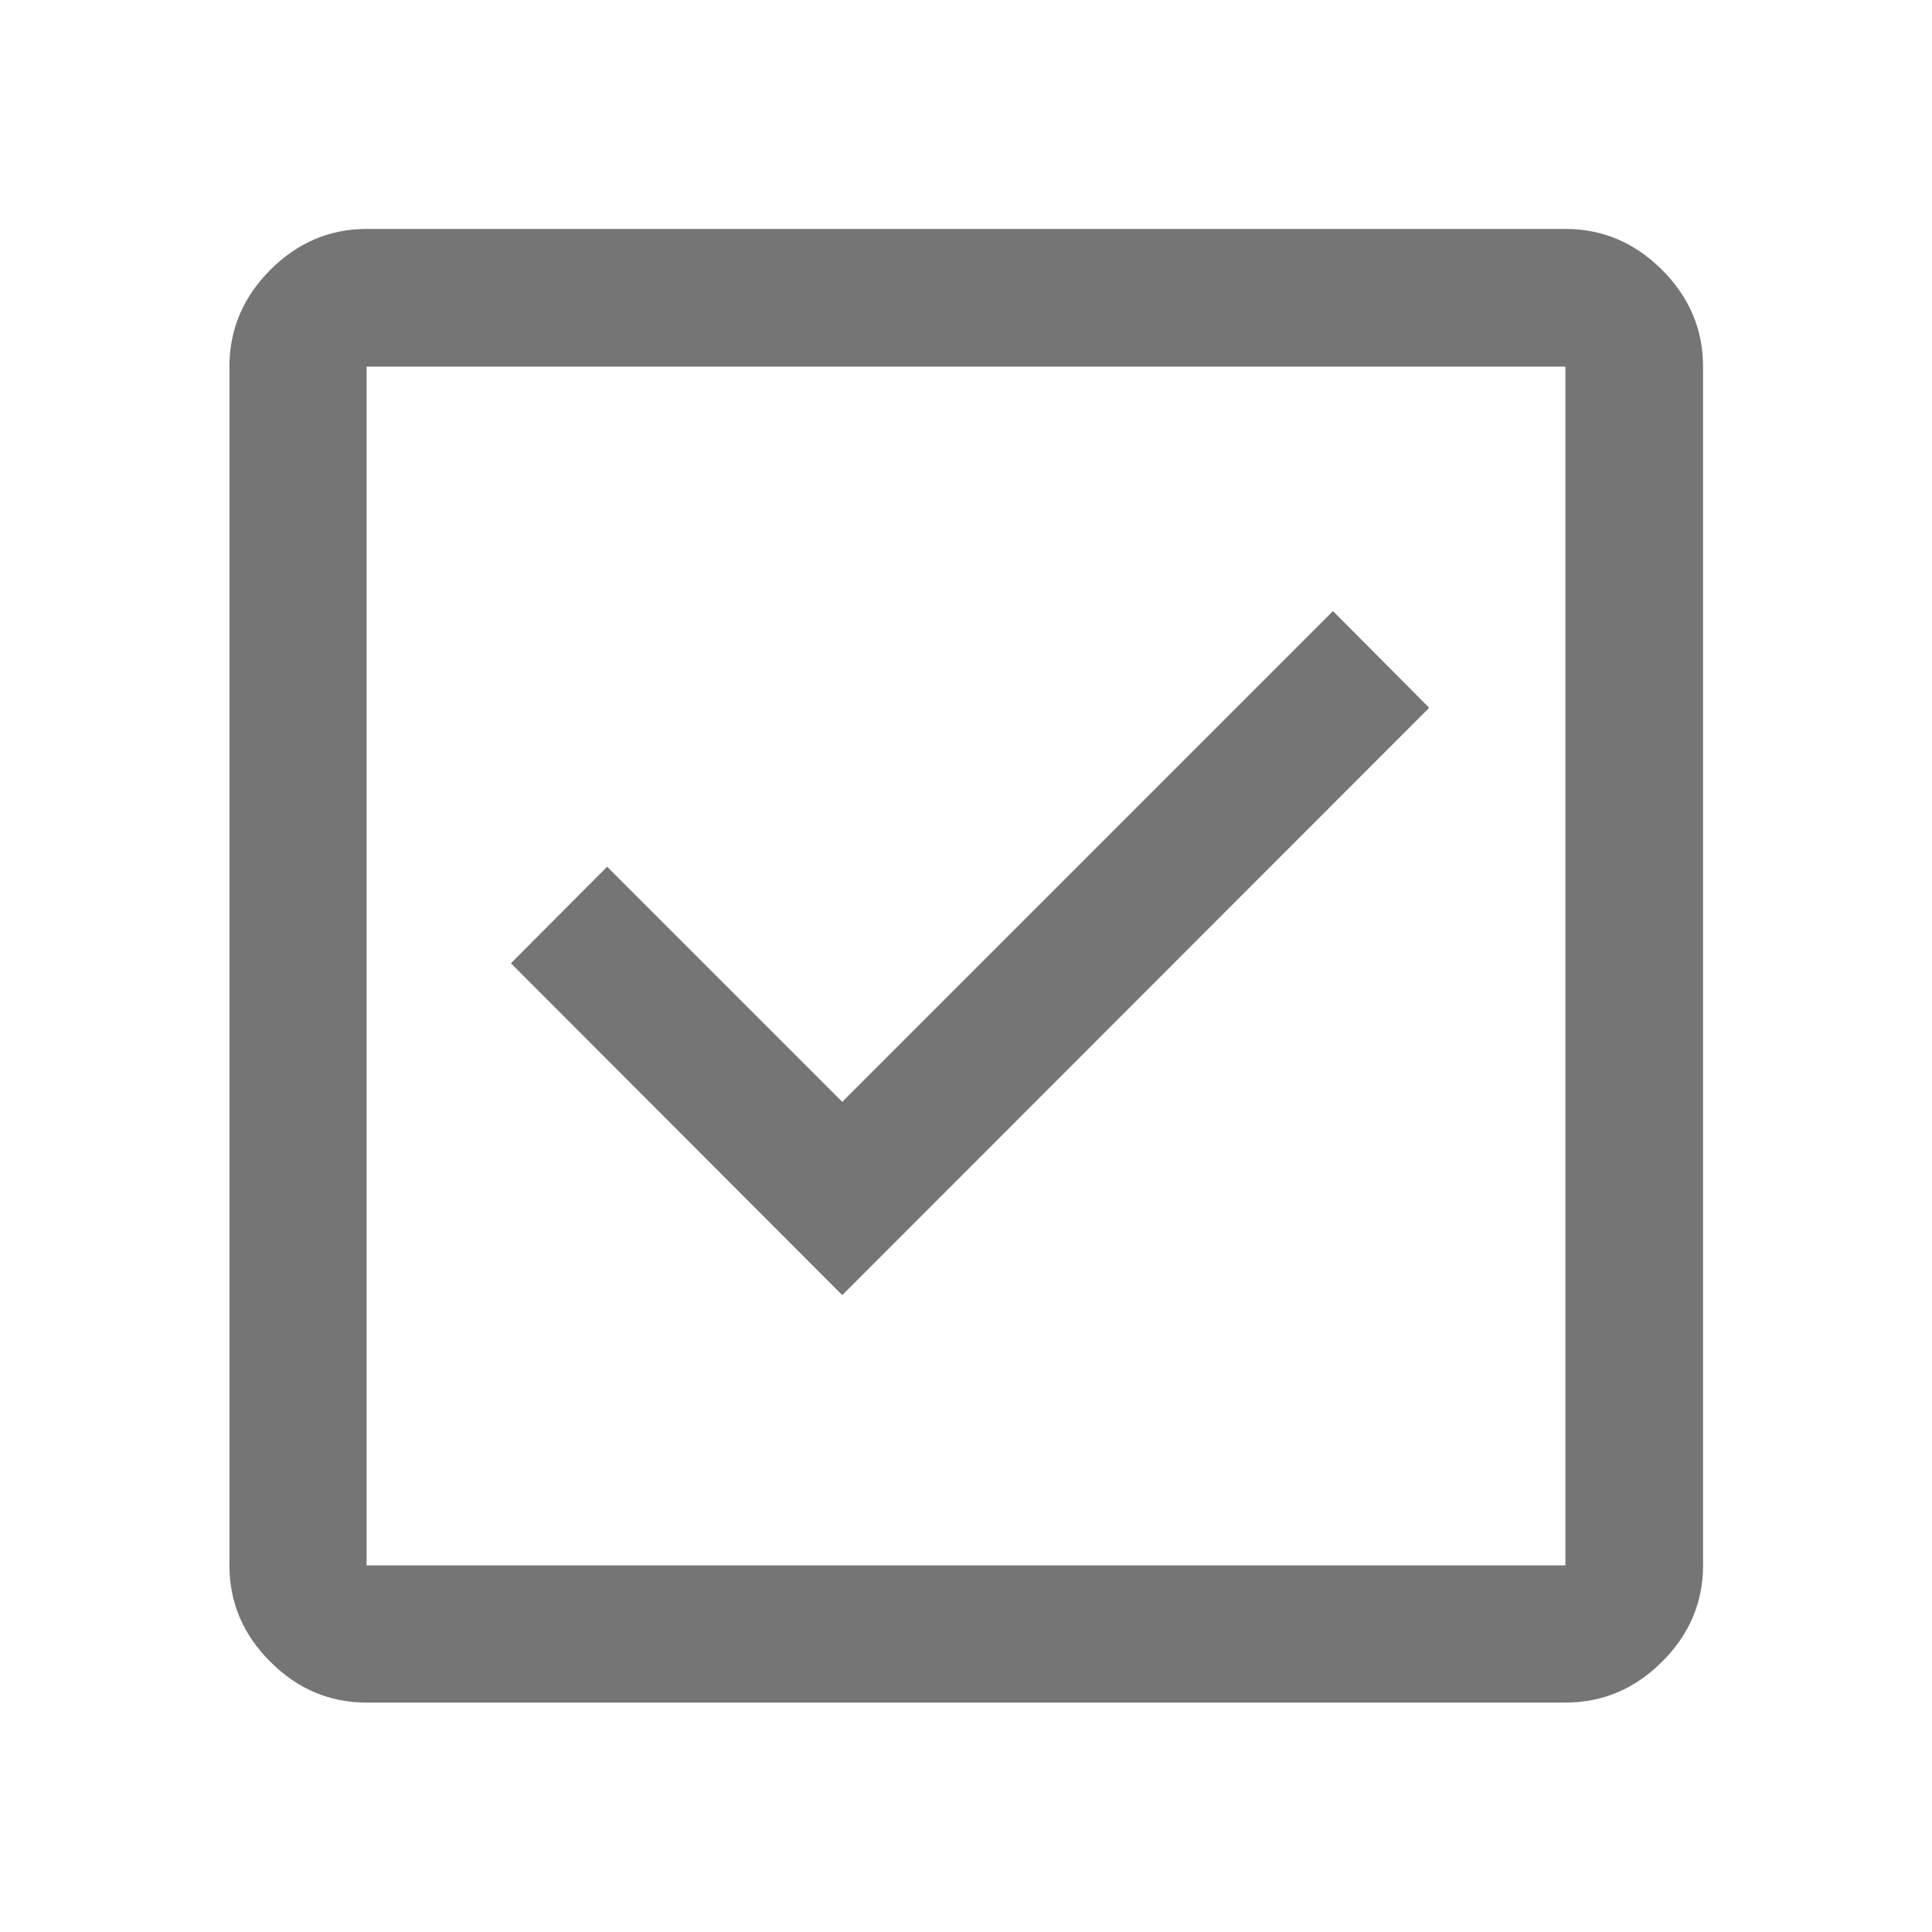
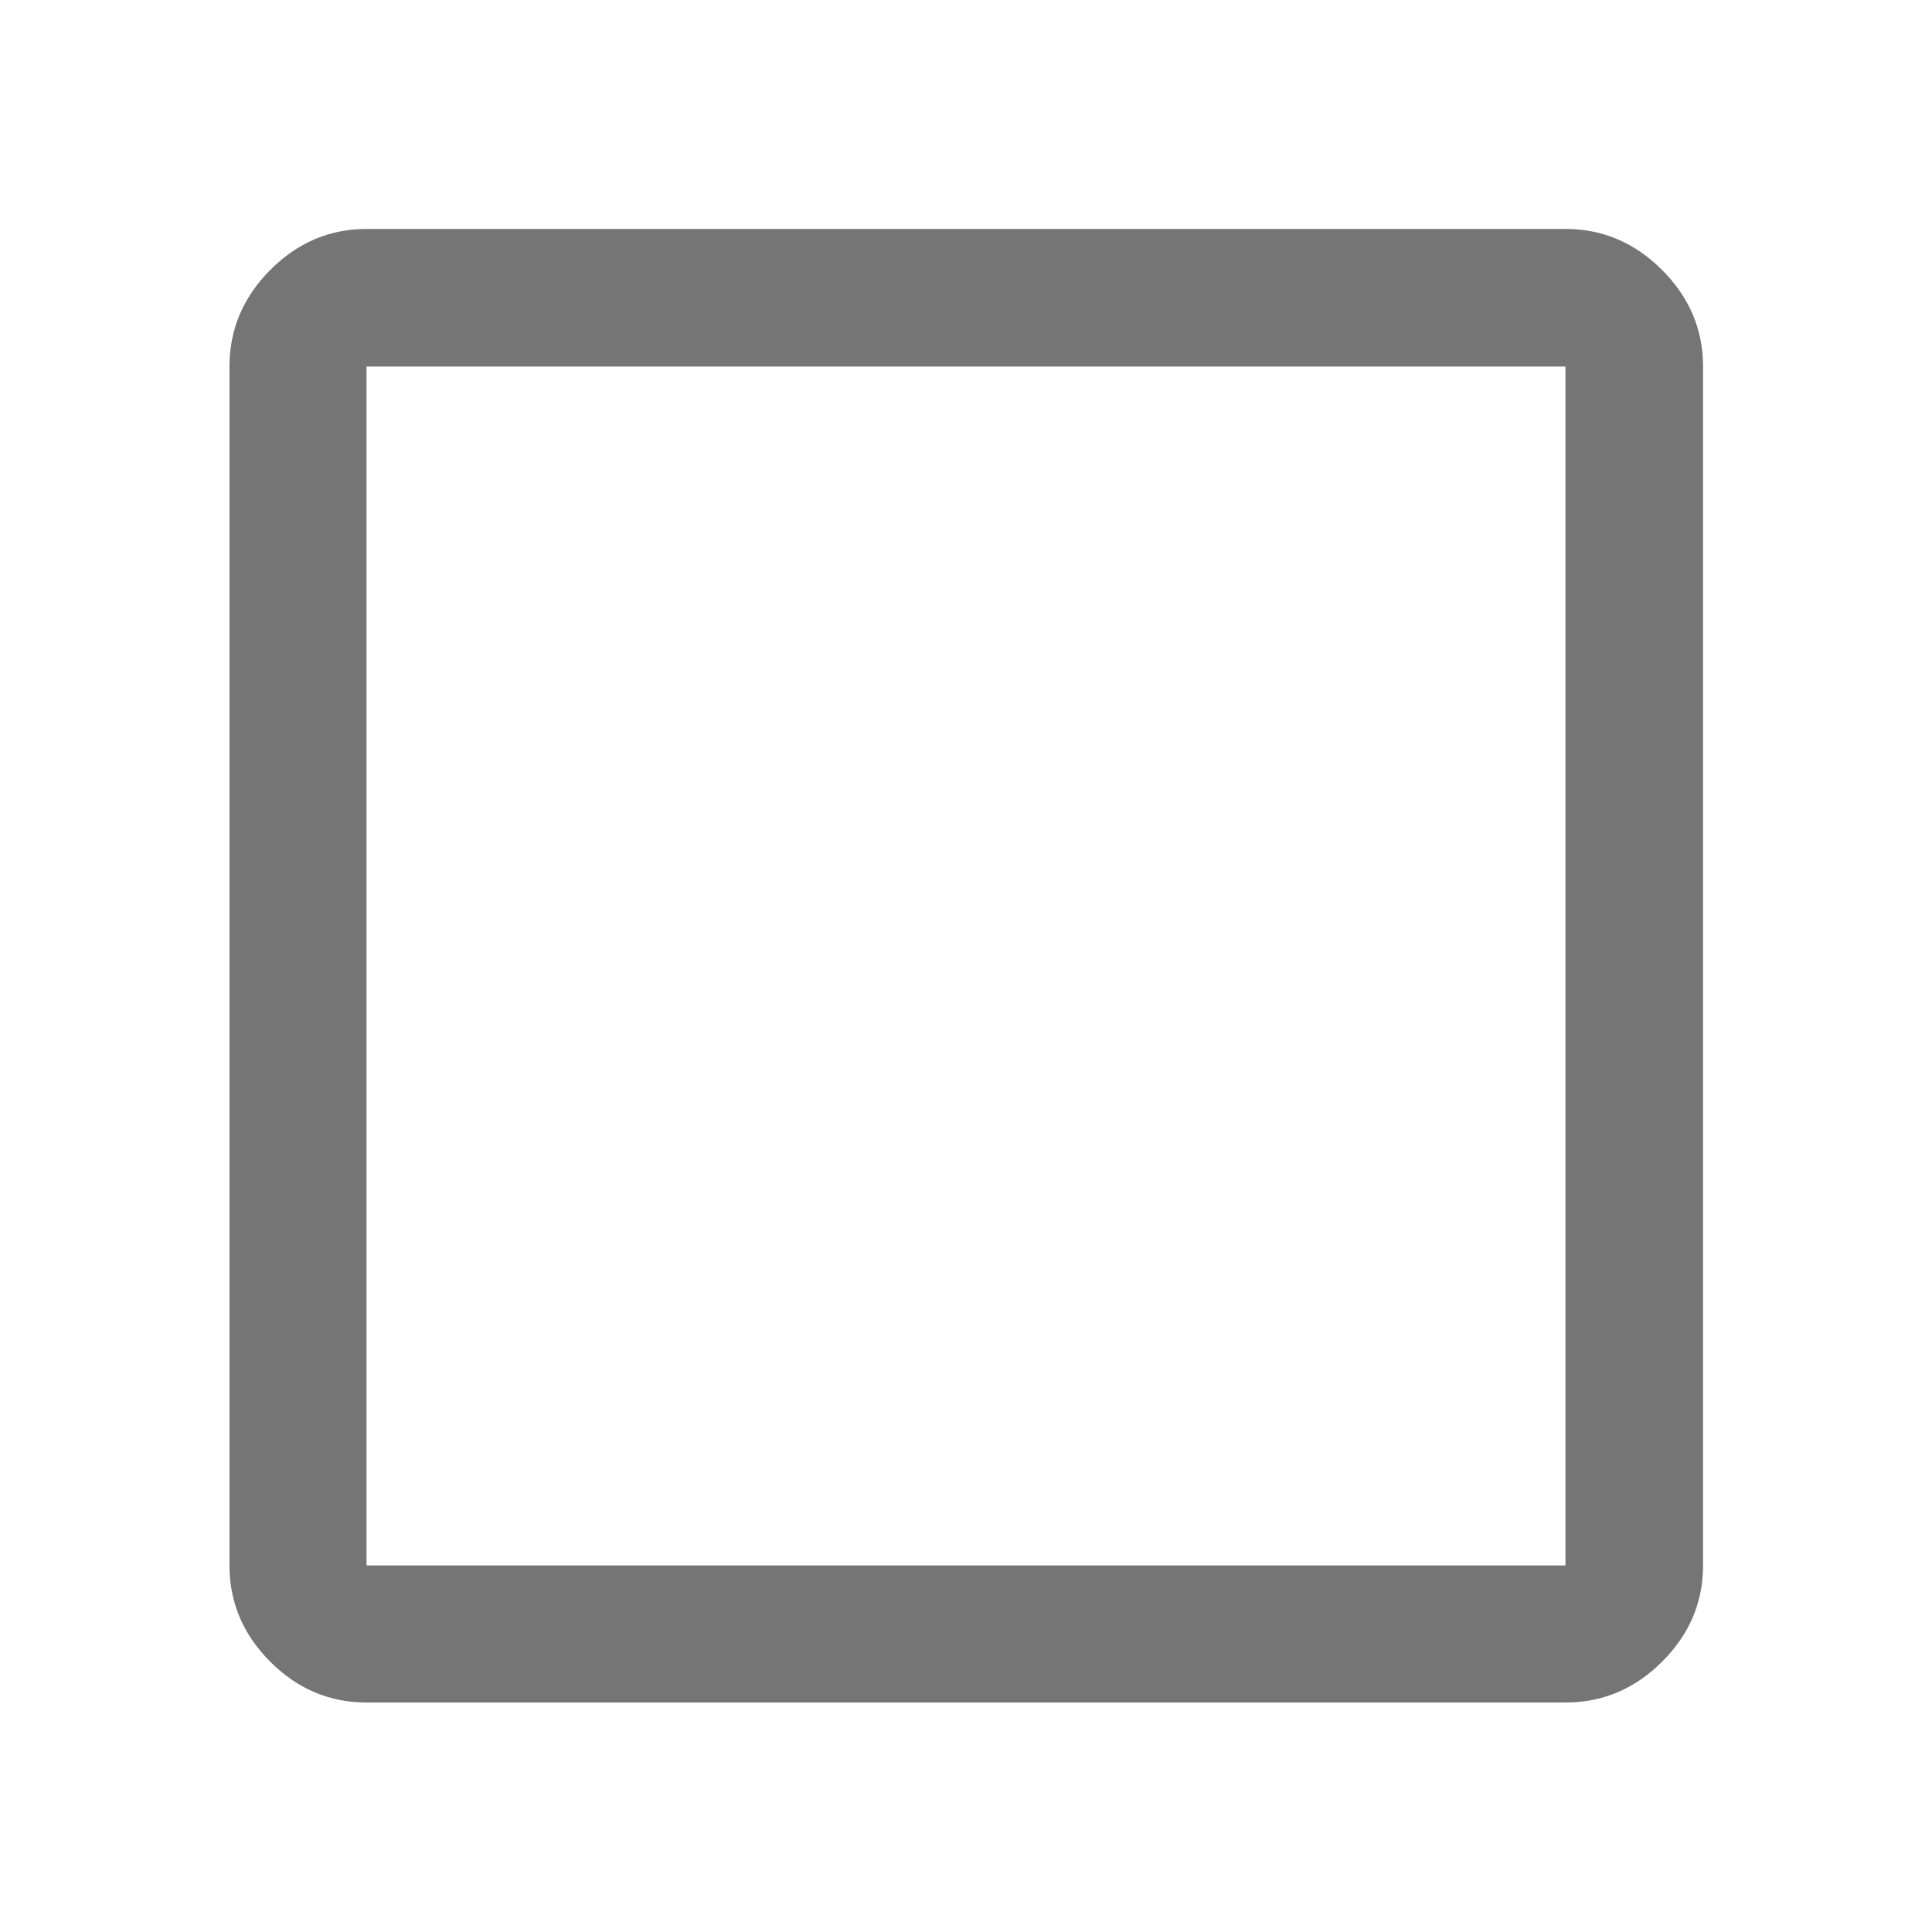
- <svg xmlns="http://www.w3.org/2000/svg" width="20" height="20" viewBox="0 0 20 20" fill="none">
-   <path d="M8.719 13.407L14.795 7.327L13.799 6.326L8.719 11.406L6.285 8.972L5.289 9.972L8.719 13.407ZM3.795 17.625C3.412 17.625 3.079 17.484 2.798 17.202C2.516 16.921 2.375 16.588 2.375 16.205V3.795C2.375 3.41 2.516 3.077 2.798 2.794C3.079 2.512 3.412 2.37 3.795 2.37H16.205C16.59 2.37 16.923 2.512 17.206 2.794C17.488 3.077 17.63 3.41 17.63 3.795V16.205C17.63 16.588 17.488 16.921 17.206 17.202C16.923 17.484 16.59 17.625 16.205 17.625H3.795ZM3.795 16.205H16.205V3.795H3.795V16.205Z" fill="#757575" />
+ <svg xmlns="http://www.w3.org/2000/svg" width="18" height="18" viewBox="0 0 18 18" fill="none">
+   <path d="M3.415 15.862C3.07 15.862 2.771 15.735 2.518 15.482C2.265 15.229 2.138 14.93 2.138 14.585V3.415C2.138 3.069 2.265 2.769 2.518 2.515C2.771 2.261 3.07 2.133 3.415 2.133H14.585C14.931 2.133 15.231 2.261 15.485 2.515C15.739 2.769 15.867 3.069 15.867 3.415V14.585C15.867 14.93 15.739 15.229 15.485 15.482C15.231 15.735 14.931 15.862 14.585 15.862H3.415ZM3.415 14.585H14.585V3.415H3.415V14.585Z" fill="#757575" />
</svg>
